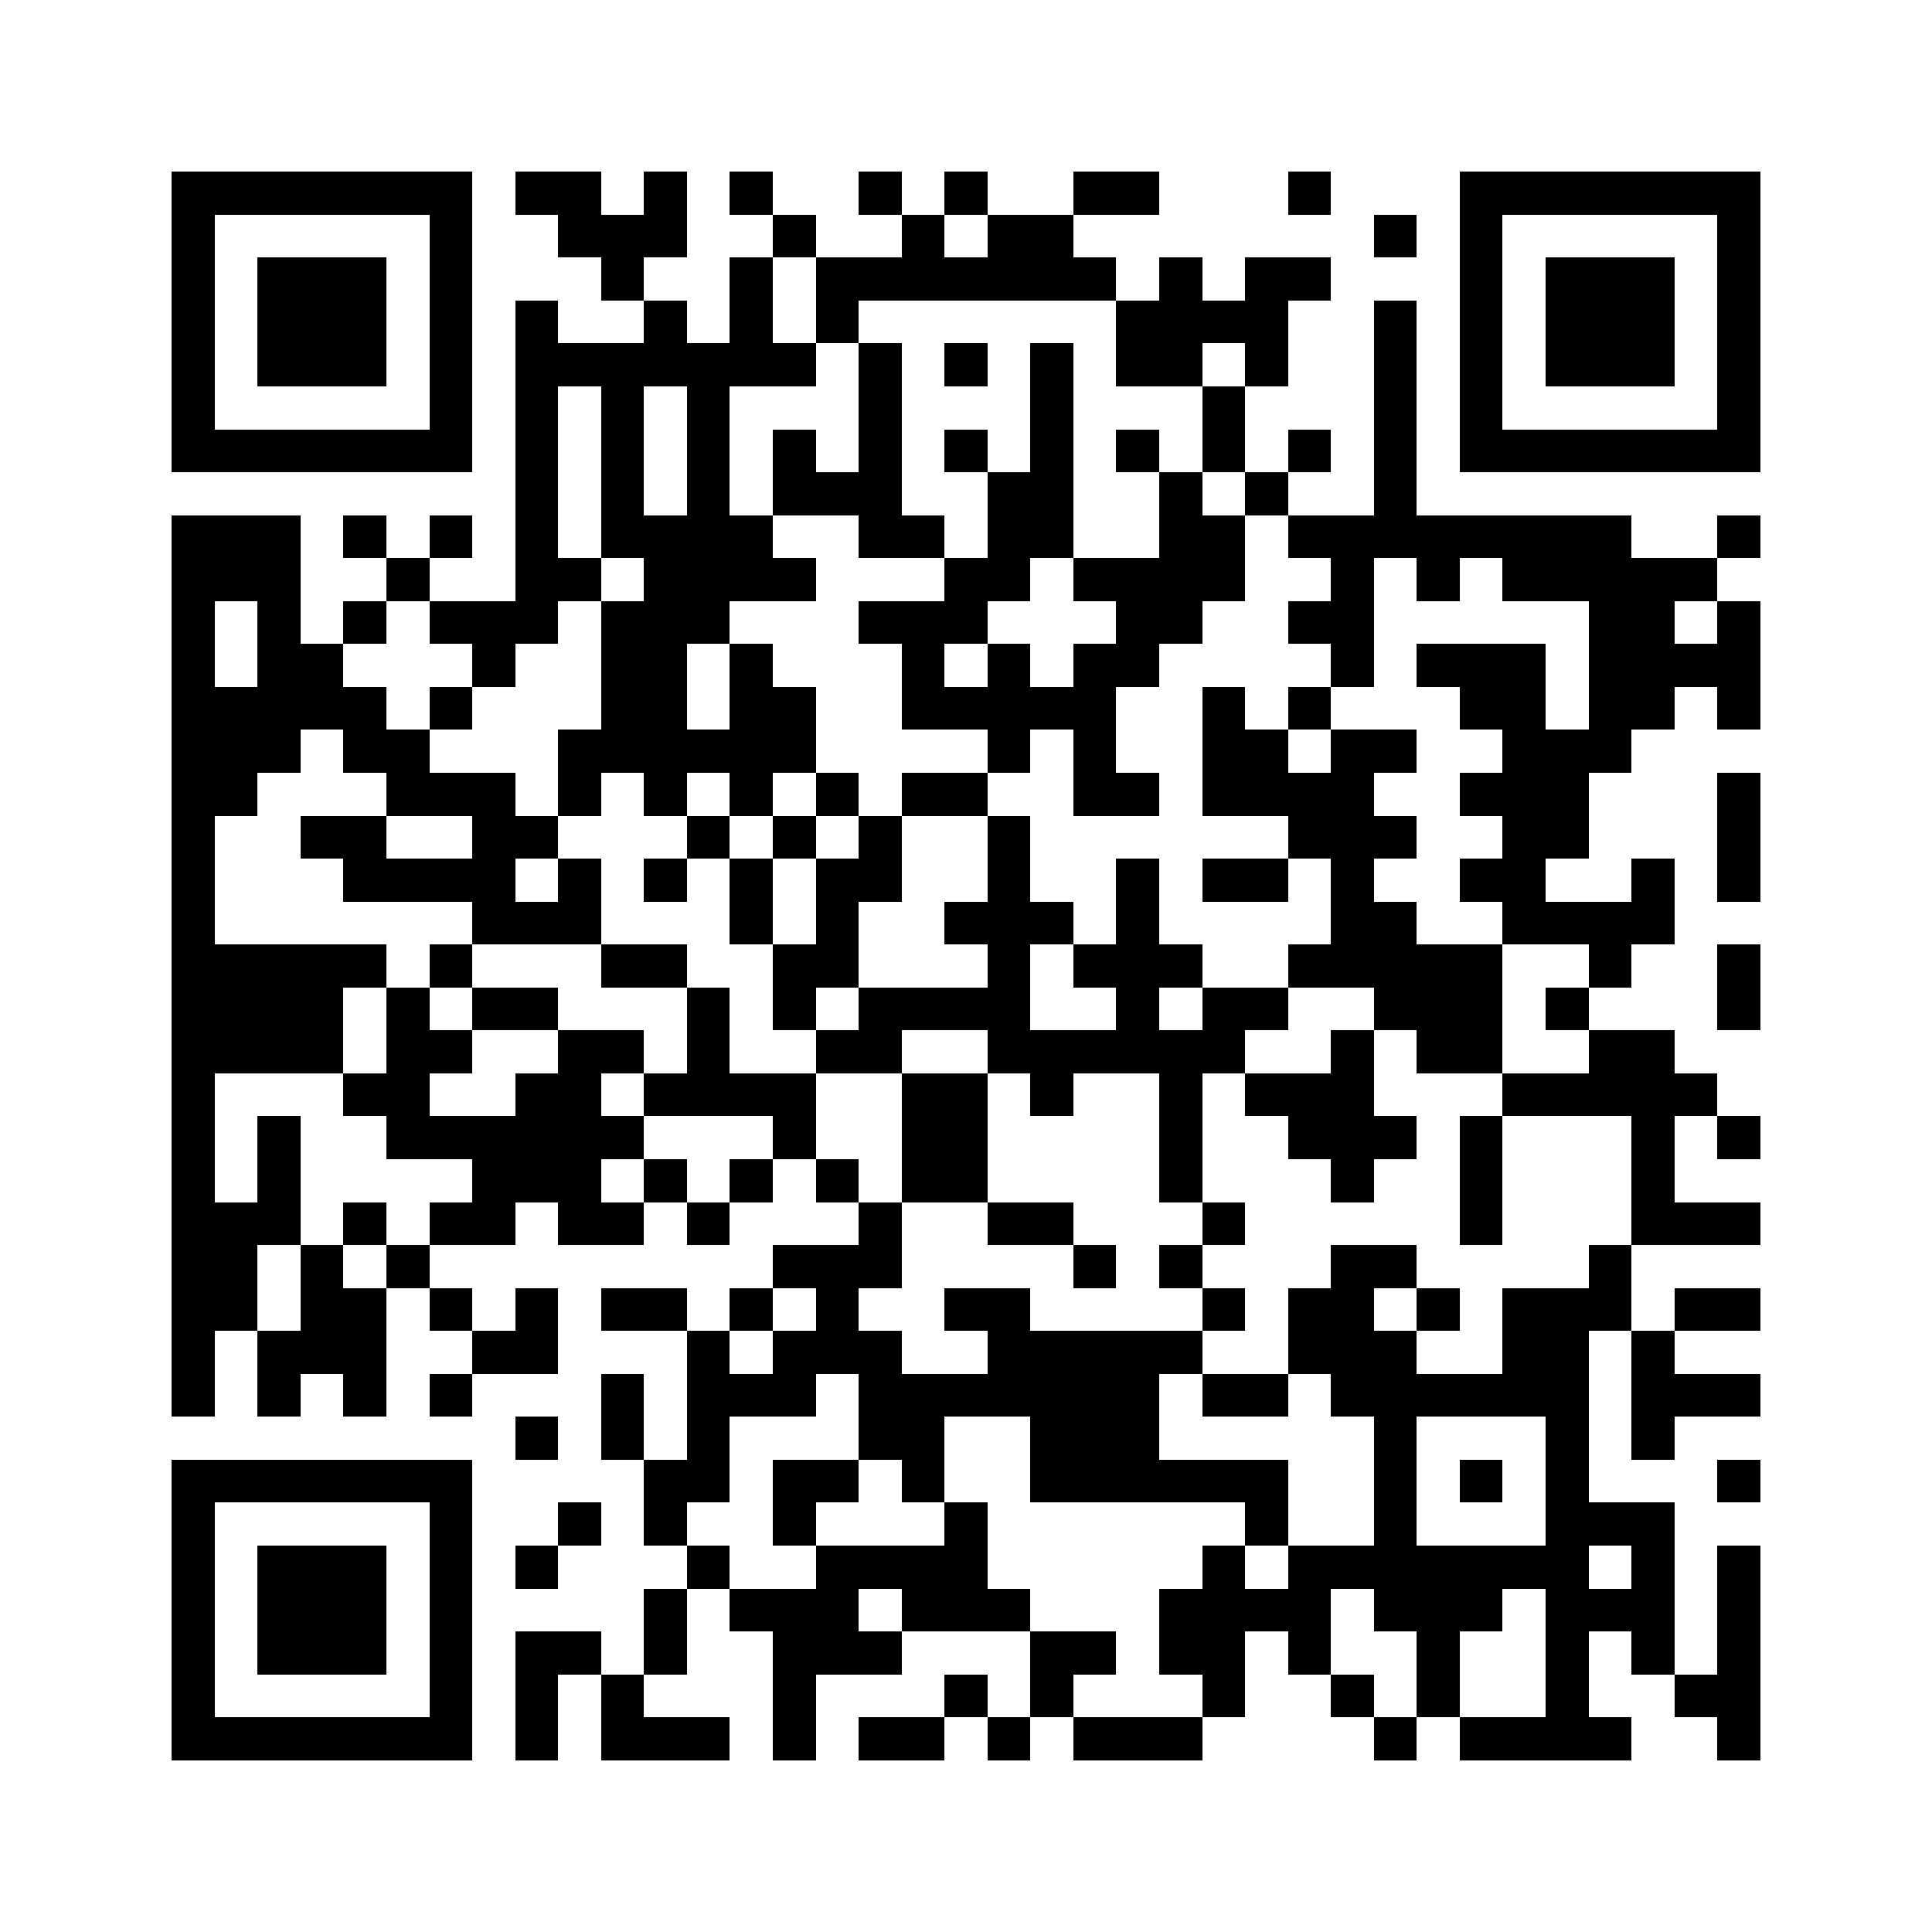
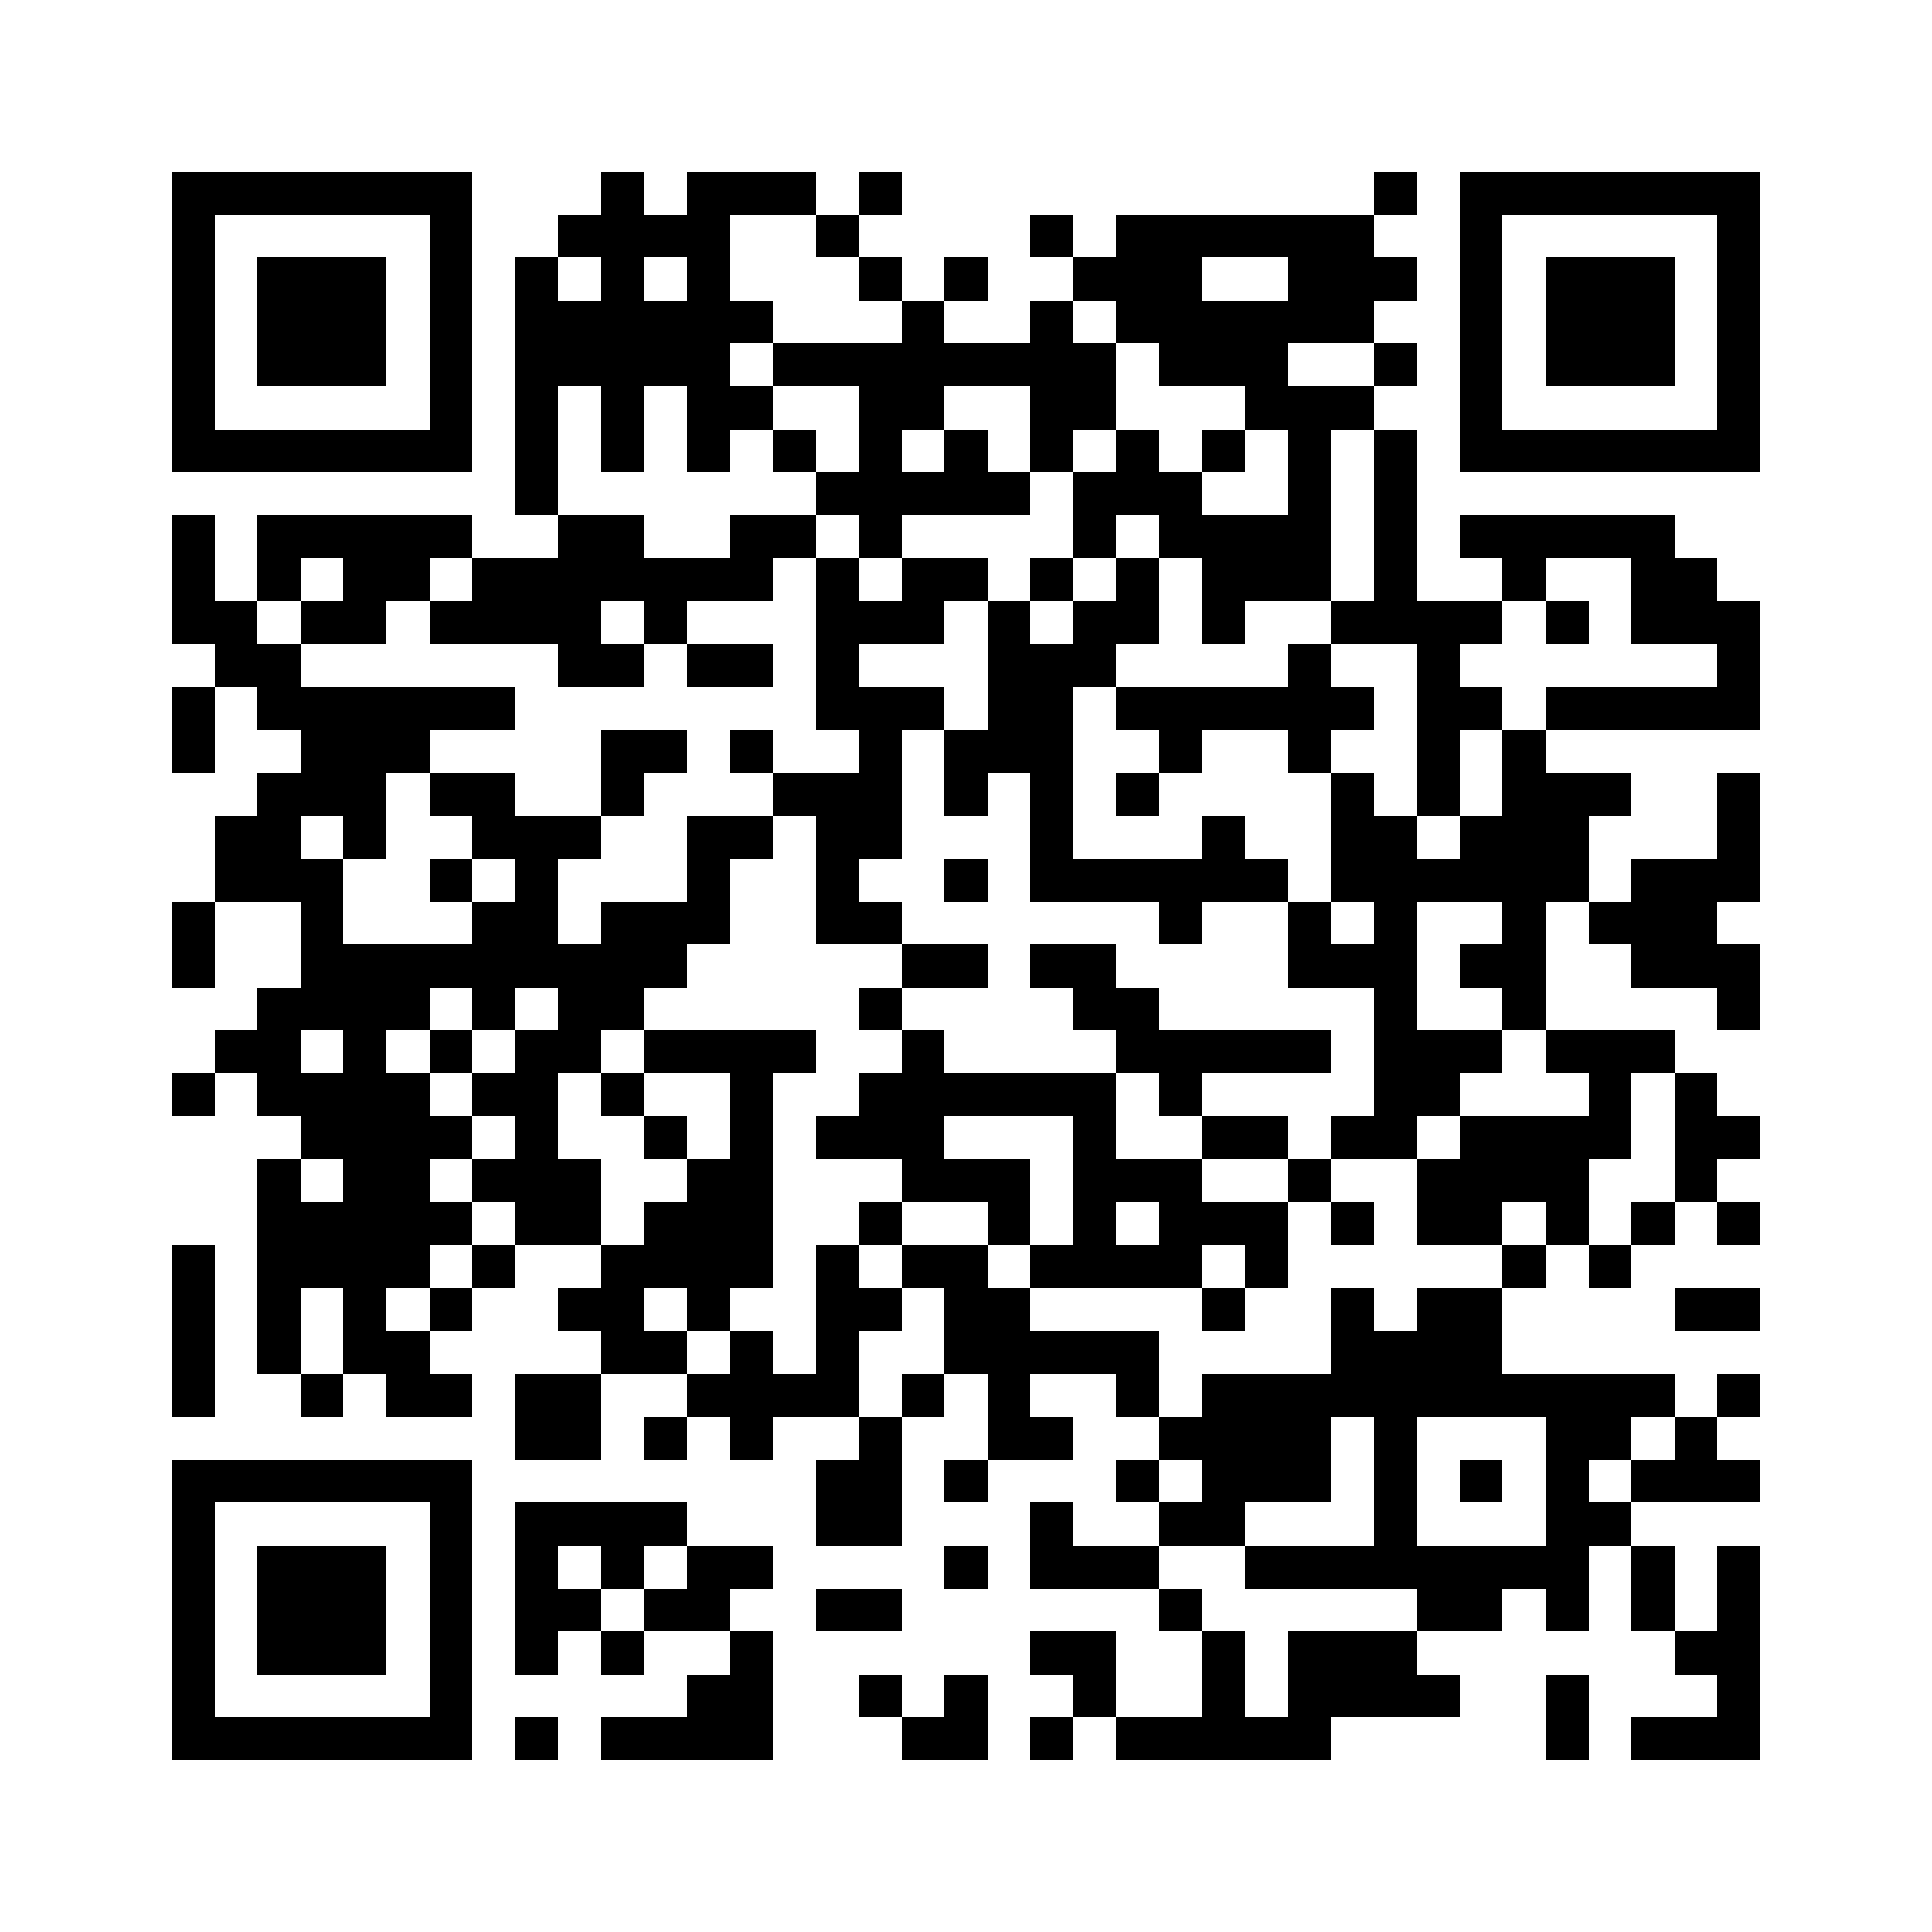
<svg xmlns="http://www.w3.org/2000/svg" viewBox="0 0 45 45" width="400" height="400" shape-rendering="crispEdges">
  <rect width="45" height="45" fill="#ffffff" />
-   <path fill="#000000" d="M4,4h1v1h-1zM5,4h1v1h-1zM6,4h1v1h-1zM7,4h1v1h-1zM8,4h1v1h-1zM9,4h1v1h-1zM10,4h1v1h-1zM12,4h1v1h-1zM13,4h1v1h-1zM15,4h1v1h-1zM17,4h1v1h-1zM20,4h1v1h-1zM22,4h1v1h-1zM25,4h1v1h-1zM26,4h1v1h-1zM30,4h1v1h-1zM34,4h1v1h-1zM35,4h1v1h-1zM36,4h1v1h-1zM37,4h1v1h-1zM38,4h1v1h-1zM39,4h1v1h-1zM40,4h1v1h-1zM4,5h1v1h-1zM10,5h1v1h-1zM13,5h1v1h-1zM14,5h1v1h-1zM15,5h1v1h-1zM18,5h1v1h-1zM21,5h1v1h-1zM23,5h1v1h-1zM24,5h1v1h-1zM32,5h1v1h-1zM34,5h1v1h-1zM40,5h1v1h-1zM4,6h1v1h-1zM6,6h1v1h-1zM7,6h1v1h-1zM8,6h1v1h-1zM10,6h1v1h-1zM14,6h1v1h-1zM17,6h1v1h-1zM19,6h1v1h-1zM20,6h1v1h-1zM21,6h1v1h-1zM22,6h1v1h-1zM23,6h1v1h-1zM24,6h1v1h-1zM25,6h1v1h-1zM27,6h1v1h-1zM29,6h1v1h-1zM30,6h1v1h-1zM34,6h1v1h-1zM36,6h1v1h-1zM37,6h1v1h-1zM38,6h1v1h-1zM40,6h1v1h-1zM4,7h1v1h-1zM6,7h1v1h-1zM7,7h1v1h-1zM8,7h1v1h-1zM10,7h1v1h-1zM12,7h1v1h-1zM15,7h1v1h-1zM17,7h1v1h-1zM19,7h1v1h-1zM26,7h1v1h-1zM27,7h1v1h-1zM28,7h1v1h-1zM29,7h1v1h-1zM32,7h1v1h-1zM34,7h1v1h-1zM36,7h1v1h-1zM37,7h1v1h-1zM38,7h1v1h-1zM40,7h1v1h-1zM4,8h1v1h-1zM6,8h1v1h-1zM7,8h1v1h-1zM8,8h1v1h-1zM10,8h1v1h-1zM12,8h1v1h-1zM13,8h1v1h-1zM14,8h1v1h-1zM15,8h1v1h-1zM16,8h1v1h-1zM17,8h1v1h-1zM18,8h1v1h-1zM20,8h1v1h-1zM22,8h1v1h-1zM24,8h1v1h-1zM26,8h1v1h-1zM27,8h1v1h-1zM29,8h1v1h-1zM32,8h1v1h-1zM34,8h1v1h-1zM36,8h1v1h-1zM37,8h1v1h-1zM38,8h1v1h-1zM40,8h1v1h-1zM4,9h1v1h-1zM10,9h1v1h-1zM12,9h1v1h-1zM14,9h1v1h-1zM16,9h1v1h-1zM20,9h1v1h-1zM24,9h1v1h-1zM28,9h1v1h-1zM32,9h1v1h-1zM34,9h1v1h-1zM40,9h1v1h-1zM4,10h1v1h-1zM5,10h1v1h-1zM6,10h1v1h-1zM7,10h1v1h-1zM8,10h1v1h-1zM9,10h1v1h-1zM10,10h1v1h-1zM12,10h1v1h-1zM14,10h1v1h-1zM16,10h1v1h-1zM18,10h1v1h-1zM20,10h1v1h-1zM22,10h1v1h-1zM24,10h1v1h-1zM26,10h1v1h-1zM28,10h1v1h-1zM30,10h1v1h-1zM32,10h1v1h-1zM34,10h1v1h-1zM35,10h1v1h-1zM36,10h1v1h-1zM37,10h1v1h-1zM38,10h1v1h-1zM39,10h1v1h-1zM40,10h1v1h-1zM12,11h1v1h-1zM14,11h1v1h-1zM16,11h1v1h-1zM18,11h1v1h-1zM19,11h1v1h-1zM20,11h1v1h-1zM23,11h1v1h-1zM24,11h1v1h-1zM27,11h1v1h-1zM29,11h1v1h-1zM32,11h1v1h-1zM4,12h1v1h-1zM5,12h1v1h-1zM6,12h1v1h-1zM8,12h1v1h-1zM10,12h1v1h-1zM12,12h1v1h-1zM14,12h1v1h-1zM15,12h1v1h-1zM16,12h1v1h-1zM17,12h1v1h-1zM20,12h1v1h-1zM21,12h1v1h-1zM23,12h1v1h-1zM24,12h1v1h-1zM27,12h1v1h-1zM28,12h1v1h-1zM30,12h1v1h-1zM31,12h1v1h-1zM32,12h1v1h-1zM33,12h1v1h-1zM34,12h1v1h-1zM35,12h1v1h-1zM36,12h1v1h-1zM37,12h1v1h-1zM40,12h1v1h-1zM4,13h1v1h-1zM5,13h1v1h-1zM6,13h1v1h-1zM9,13h1v1h-1zM12,13h1v1h-1zM13,13h1v1h-1zM15,13h1v1h-1zM16,13h1v1h-1zM17,13h1v1h-1zM18,13h1v1h-1zM22,13h1v1h-1zM23,13h1v1h-1zM25,13h1v1h-1zM26,13h1v1h-1zM27,13h1v1h-1zM28,13h1v1h-1zM31,13h1v1h-1zM33,13h1v1h-1zM35,13h1v1h-1zM36,13h1v1h-1zM37,13h1v1h-1zM38,13h1v1h-1zM39,13h1v1h-1zM4,14h1v1h-1zM6,14h1v1h-1zM8,14h1v1h-1zM10,14h1v1h-1zM11,14h1v1h-1zM12,14h1v1h-1zM14,14h1v1h-1zM15,14h1v1h-1zM16,14h1v1h-1zM20,14h1v1h-1zM21,14h1v1h-1zM22,14h1v1h-1zM26,14h1v1h-1zM27,14h1v1h-1zM30,14h1v1h-1zM31,14h1v1h-1zM37,14h1v1h-1zM38,14h1v1h-1zM40,14h1v1h-1zM4,15h1v1h-1zM6,15h1v1h-1zM7,15h1v1h-1zM11,15h1v1h-1zM14,15h1v1h-1zM15,15h1v1h-1zM17,15h1v1h-1zM21,15h1v1h-1zM23,15h1v1h-1zM25,15h1v1h-1zM26,15h1v1h-1zM31,15h1v1h-1zM33,15h1v1h-1zM34,15h1v1h-1zM35,15h1v1h-1zM37,15h1v1h-1zM38,15h1v1h-1zM39,15h1v1h-1zM40,15h1v1h-1zM4,16h1v1h-1zM5,16h1v1h-1zM6,16h1v1h-1zM7,16h1v1h-1zM8,16h1v1h-1zM10,16h1v1h-1zM14,16h1v1h-1zM15,16h1v1h-1zM17,16h1v1h-1zM18,16h1v1h-1zM21,16h1v1h-1zM22,16h1v1h-1zM23,16h1v1h-1zM24,16h1v1h-1zM25,16h1v1h-1zM28,16h1v1h-1zM30,16h1v1h-1zM34,16h1v1h-1zM35,16h1v1h-1zM37,16h1v1h-1zM38,16h1v1h-1zM40,16h1v1h-1zM4,17h1v1h-1zM5,17h1v1h-1zM6,17h1v1h-1zM8,17h1v1h-1zM9,17h1v1h-1zM13,17h1v1h-1zM14,17h1v1h-1zM15,17h1v1h-1zM16,17h1v1h-1zM17,17h1v1h-1zM18,17h1v1h-1zM23,17h1v1h-1zM25,17h1v1h-1zM28,17h1v1h-1zM29,17h1v1h-1zM31,17h1v1h-1zM32,17h1v1h-1zM35,17h1v1h-1zM36,17h1v1h-1zM37,17h1v1h-1zM4,18h1v1h-1zM5,18h1v1h-1zM9,18h1v1h-1zM10,18h1v1h-1zM11,18h1v1h-1zM13,18h1v1h-1zM15,18h1v1h-1zM17,18h1v1h-1zM19,18h1v1h-1zM21,18h1v1h-1zM22,18h1v1h-1zM25,18h1v1h-1zM26,18h1v1h-1zM28,18h1v1h-1zM29,18h1v1h-1zM30,18h1v1h-1zM31,18h1v1h-1zM34,18h1v1h-1zM35,18h1v1h-1zM36,18h1v1h-1zM40,18h1v1h-1zM4,19h1v1h-1zM7,19h1v1h-1zM8,19h1v1h-1zM11,19h1v1h-1zM12,19h1v1h-1zM16,19h1v1h-1zM18,19h1v1h-1zM20,19h1v1h-1zM23,19h1v1h-1zM30,19h1v1h-1zM31,19h1v1h-1zM32,19h1v1h-1zM35,19h1v1h-1zM36,19h1v1h-1zM40,19h1v1h-1zM4,20h1v1h-1zM8,20h1v1h-1zM9,20h1v1h-1zM10,20h1v1h-1zM11,20h1v1h-1zM13,20h1v1h-1zM15,20h1v1h-1zM17,20h1v1h-1zM19,20h1v1h-1zM20,20h1v1h-1zM23,20h1v1h-1zM26,20h1v1h-1zM28,20h1v1h-1zM29,20h1v1h-1zM31,20h1v1h-1zM34,20h1v1h-1zM35,20h1v1h-1zM38,20h1v1h-1zM40,20h1v1h-1zM4,21h1v1h-1zM11,21h1v1h-1zM12,21h1v1h-1zM13,21h1v1h-1zM17,21h1v1h-1zM19,21h1v1h-1zM22,21h1v1h-1zM23,21h1v1h-1zM24,21h1v1h-1zM26,21h1v1h-1zM31,21h1v1h-1zM32,21h1v1h-1zM35,21h1v1h-1zM36,21h1v1h-1zM37,21h1v1h-1zM38,21h1v1h-1zM4,22h1v1h-1zM5,22h1v1h-1zM6,22h1v1h-1zM7,22h1v1h-1zM8,22h1v1h-1zM10,22h1v1h-1zM14,22h1v1h-1zM15,22h1v1h-1zM18,22h1v1h-1zM19,22h1v1h-1zM23,22h1v1h-1zM25,22h1v1h-1zM26,22h1v1h-1zM27,22h1v1h-1zM30,22h1v1h-1zM31,22h1v1h-1zM32,22h1v1h-1zM33,22h1v1h-1zM34,22h1v1h-1zM37,22h1v1h-1zM40,22h1v1h-1zM4,23h1v1h-1zM5,23h1v1h-1zM6,23h1v1h-1zM7,23h1v1h-1zM9,23h1v1h-1zM11,23h1v1h-1zM12,23h1v1h-1zM16,23h1v1h-1zM18,23h1v1h-1zM20,23h1v1h-1zM21,23h1v1h-1zM22,23h1v1h-1zM23,23h1v1h-1zM26,23h1v1h-1zM28,23h1v1h-1zM29,23h1v1h-1zM32,23h1v1h-1zM33,23h1v1h-1zM34,23h1v1h-1zM36,23h1v1h-1zM40,23h1v1h-1zM4,24h1v1h-1zM5,24h1v1h-1zM6,24h1v1h-1zM7,24h1v1h-1zM9,24h1v1h-1zM10,24h1v1h-1zM13,24h1v1h-1zM14,24h1v1h-1zM16,24h1v1h-1zM19,24h1v1h-1zM20,24h1v1h-1zM23,24h1v1h-1zM24,24h1v1h-1zM25,24h1v1h-1zM26,24h1v1h-1zM27,24h1v1h-1zM28,24h1v1h-1zM31,24h1v1h-1zM33,24h1v1h-1zM34,24h1v1h-1zM37,24h1v1h-1zM38,24h1v1h-1zM4,25h1v1h-1zM8,25h1v1h-1zM9,25h1v1h-1zM12,25h1v1h-1zM13,25h1v1h-1zM15,25h1v1h-1zM16,25h1v1h-1zM17,25h1v1h-1zM18,25h1v1h-1zM21,25h1v1h-1zM22,25h1v1h-1zM24,25h1v1h-1zM27,25h1v1h-1zM29,25h1v1h-1zM30,25h1v1h-1zM31,25h1v1h-1zM35,25h1v1h-1zM36,25h1v1h-1zM37,25h1v1h-1zM38,25h1v1h-1zM39,25h1v1h-1zM4,26h1v1h-1zM6,26h1v1h-1zM9,26h1v1h-1zM10,26h1v1h-1zM11,26h1v1h-1zM12,26h1v1h-1zM13,26h1v1h-1zM14,26h1v1h-1zM18,26h1v1h-1zM21,26h1v1h-1zM22,26h1v1h-1zM27,26h1v1h-1zM30,26h1v1h-1zM31,26h1v1h-1zM32,26h1v1h-1zM34,26h1v1h-1zM38,26h1v1h-1zM40,26h1v1h-1zM4,27h1v1h-1zM6,27h1v1h-1zM11,27h1v1h-1zM12,27h1v1h-1zM13,27h1v1h-1zM15,27h1v1h-1zM17,27h1v1h-1zM19,27h1v1h-1zM21,27h1v1h-1zM22,27h1v1h-1zM27,27h1v1h-1zM31,27h1v1h-1zM34,27h1v1h-1zM38,27h1v1h-1zM4,28h1v1h-1zM5,28h1v1h-1zM6,28h1v1h-1zM8,28h1v1h-1zM10,28h1v1h-1zM11,28h1v1h-1zM13,28h1v1h-1zM14,28h1v1h-1zM16,28h1v1h-1zM20,28h1v1h-1zM23,28h1v1h-1zM24,28h1v1h-1zM28,28h1v1h-1zM34,28h1v1h-1zM38,28h1v1h-1zM39,28h1v1h-1zM40,28h1v1h-1zM4,29h1v1h-1zM5,29h1v1h-1zM7,29h1v1h-1zM9,29h1v1h-1zM18,29h1v1h-1zM19,29h1v1h-1zM20,29h1v1h-1zM25,29h1v1h-1zM27,29h1v1h-1zM31,29h1v1h-1zM32,29h1v1h-1zM37,29h1v1h-1zM4,30h1v1h-1zM5,30h1v1h-1zM7,30h1v1h-1zM8,30h1v1h-1zM10,30h1v1h-1zM12,30h1v1h-1zM14,30h1v1h-1zM15,30h1v1h-1zM17,30h1v1h-1zM19,30h1v1h-1zM22,30h1v1h-1zM23,30h1v1h-1zM28,30h1v1h-1zM30,30h1v1h-1zM31,30h1v1h-1zM33,30h1v1h-1zM35,30h1v1h-1zM36,30h1v1h-1zM37,30h1v1h-1zM39,30h1v1h-1zM40,30h1v1h-1zM4,31h1v1h-1zM6,31h1v1h-1zM7,31h1v1h-1zM8,31h1v1h-1zM11,31h1v1h-1zM12,31h1v1h-1zM16,31h1v1h-1zM18,31h1v1h-1zM19,31h1v1h-1zM20,31h1v1h-1zM23,31h1v1h-1zM24,31h1v1h-1zM25,31h1v1h-1zM26,31h1v1h-1zM27,31h1v1h-1zM30,31h1v1h-1zM31,31h1v1h-1zM32,31h1v1h-1zM35,31h1v1h-1zM36,31h1v1h-1zM38,31h1v1h-1zM4,32h1v1h-1zM6,32h1v1h-1zM8,32h1v1h-1zM10,32h1v1h-1zM14,32h1v1h-1zM16,32h1v1h-1zM17,32h1v1h-1zM18,32h1v1h-1zM20,32h1v1h-1zM21,32h1v1h-1zM22,32h1v1h-1zM23,32h1v1h-1zM24,32h1v1h-1zM25,32h1v1h-1zM26,32h1v1h-1zM28,32h1v1h-1zM29,32h1v1h-1zM31,32h1v1h-1zM32,32h1v1h-1zM33,32h1v1h-1zM34,32h1v1h-1zM35,32h1v1h-1zM36,32h1v1h-1zM38,32h1v1h-1zM39,32h1v1h-1zM40,32h1v1h-1zM12,33h1v1h-1zM14,33h1v1h-1zM16,33h1v1h-1zM20,33h1v1h-1zM21,33h1v1h-1zM24,33h1v1h-1zM25,33h1v1h-1zM26,33h1v1h-1zM32,33h1v1h-1zM36,33h1v1h-1zM38,33h1v1h-1zM4,34h1v1h-1zM5,34h1v1h-1zM6,34h1v1h-1zM7,34h1v1h-1zM8,34h1v1h-1zM9,34h1v1h-1zM10,34h1v1h-1zM15,34h1v1h-1zM16,34h1v1h-1zM18,34h1v1h-1zM19,34h1v1h-1zM21,34h1v1h-1zM24,34h1v1h-1zM25,34h1v1h-1zM26,34h1v1h-1zM27,34h1v1h-1zM28,34h1v1h-1zM29,34h1v1h-1zM32,34h1v1h-1zM34,34h1v1h-1zM36,34h1v1h-1zM40,34h1v1h-1zM4,35h1v1h-1zM10,35h1v1h-1zM13,35h1v1h-1zM15,35h1v1h-1zM18,35h1v1h-1zM22,35h1v1h-1zM29,35h1v1h-1zM32,35h1v1h-1zM36,35h1v1h-1zM37,35h1v1h-1zM38,35h1v1h-1zM4,36h1v1h-1zM6,36h1v1h-1zM7,36h1v1h-1zM8,36h1v1h-1zM10,36h1v1h-1zM12,36h1v1h-1zM16,36h1v1h-1zM19,36h1v1h-1zM20,36h1v1h-1zM21,36h1v1h-1zM22,36h1v1h-1zM28,36h1v1h-1zM30,36h1v1h-1zM31,36h1v1h-1zM32,36h1v1h-1zM33,36h1v1h-1zM34,36h1v1h-1zM35,36h1v1h-1zM36,36h1v1h-1zM38,36h1v1h-1zM40,36h1v1h-1zM4,37h1v1h-1zM6,37h1v1h-1zM7,37h1v1h-1zM8,37h1v1h-1zM10,37h1v1h-1zM15,37h1v1h-1zM17,37h1v1h-1zM18,37h1v1h-1zM19,37h1v1h-1zM21,37h1v1h-1zM22,37h1v1h-1zM23,37h1v1h-1zM27,37h1v1h-1zM28,37h1v1h-1zM29,37h1v1h-1zM30,37h1v1h-1zM32,37h1v1h-1zM33,37h1v1h-1zM34,37h1v1h-1zM36,37h1v1h-1zM37,37h1v1h-1zM38,37h1v1h-1zM40,37h1v1h-1zM4,38h1v1h-1zM6,38h1v1h-1zM7,38h1v1h-1zM8,38h1v1h-1zM10,38h1v1h-1zM12,38h1v1h-1zM13,38h1v1h-1zM15,38h1v1h-1zM18,38h1v1h-1zM19,38h1v1h-1zM20,38h1v1h-1zM24,38h1v1h-1zM25,38h1v1h-1zM27,38h1v1h-1zM28,38h1v1h-1zM30,38h1v1h-1zM33,38h1v1h-1zM36,38h1v1h-1zM38,38h1v1h-1zM40,38h1v1h-1zM4,39h1v1h-1zM10,39h1v1h-1zM12,39h1v1h-1zM14,39h1v1h-1zM18,39h1v1h-1zM22,39h1v1h-1zM24,39h1v1h-1zM28,39h1v1h-1zM31,39h1v1h-1zM33,39h1v1h-1zM36,39h1v1h-1zM39,39h1v1h-1zM40,39h1v1h-1zM4,40h1v1h-1zM5,40h1v1h-1zM6,40h1v1h-1zM7,40h1v1h-1zM8,40h1v1h-1zM9,40h1v1h-1zM10,40h1v1h-1zM12,40h1v1h-1zM14,40h1v1h-1zM15,40h1v1h-1zM16,40h1v1h-1zM18,40h1v1h-1zM20,40h1v1h-1zM21,40h1v1h-1zM23,40h1v1h-1zM25,40h1v1h-1zM26,40h1v1h-1zM27,40h1v1h-1zM32,40h1v1h-1zM34,40h1v1h-1zM35,40h1v1h-1zM36,40h1v1h-1zM37,40h1v1h-1zM40,40h1v1h-1z" />
+   <path fill="#000000" d="M4,4h1v1h-1zM5,4h1v1h-1zM6,4h1v1h-1zM7,4h1v1h-1zM8,4h1v1h-1zM9,4h1v1h-1zM10,4h1v1h-1zM14,4h1v1h-1zM16,4h1v1h-1zM17,4h1v1h-1zM18,4h1v1h-1zM20,4h1v1h-1zM32,4h1v1h-1zM34,4h1v1h-1zM35,4h1v1h-1zM36,4h1v1h-1zM37,4h1v1h-1zM38,4h1v1h-1zM39,4h1v1h-1zM40,4h1v1h-1zM4,5h1v1h-1zM10,5h1v1h-1zM13,5h1v1h-1zM14,5h1v1h-1zM15,5h1v1h-1zM16,5h1v1h-1zM19,5h1v1h-1zM24,5h1v1h-1zM26,5h1v1h-1zM27,5h1v1h-1zM28,5h1v1h-1zM29,5h1v1h-1zM30,5h1v1h-1zM31,5h1v1h-1zM34,5h1v1h-1zM40,5h1v1h-1zM4,6h1v1h-1zM6,6h1v1h-1zM7,6h1v1h-1zM8,6h1v1h-1zM10,6h1v1h-1zM12,6h1v1h-1zM14,6h1v1h-1zM16,6h1v1h-1zM20,6h1v1h-1zM22,6h1v1h-1zM25,6h1v1h-1zM26,6h1v1h-1zM27,6h1v1h-1zM30,6h1v1h-1zM31,6h1v1h-1zM32,6h1v1h-1zM34,6h1v1h-1zM36,6h1v1h-1zM37,6h1v1h-1zM38,6h1v1h-1zM40,6h1v1h-1zM4,7h1v1h-1zM6,7h1v1h-1zM7,7h1v1h-1zM8,7h1v1h-1zM10,7h1v1h-1zM12,7h1v1h-1zM13,7h1v1h-1zM14,7h1v1h-1zM15,7h1v1h-1zM16,7h1v1h-1zM17,7h1v1h-1zM21,7h1v1h-1zM24,7h1v1h-1zM26,7h1v1h-1zM27,7h1v1h-1zM28,7h1v1h-1zM29,7h1v1h-1zM30,7h1v1h-1zM31,7h1v1h-1zM34,7h1v1h-1zM36,7h1v1h-1zM37,7h1v1h-1zM38,7h1v1h-1zM40,7h1v1h-1zM4,8h1v1h-1zM6,8h1v1h-1zM7,8h1v1h-1zM8,8h1v1h-1zM10,8h1v1h-1zM12,8h1v1h-1zM13,8h1v1h-1zM14,8h1v1h-1zM15,8h1v1h-1zM16,8h1v1h-1zM18,8h1v1h-1zM19,8h1v1h-1zM20,8h1v1h-1zM21,8h1v1h-1zM22,8h1v1h-1zM23,8h1v1h-1zM24,8h1v1h-1zM25,8h1v1h-1zM27,8h1v1h-1zM28,8h1v1h-1zM29,8h1v1h-1zM32,8h1v1h-1zM34,8h1v1h-1zM36,8h1v1h-1zM37,8h1v1h-1zM38,8h1v1h-1zM40,8h1v1h-1zM4,9h1v1h-1zM10,9h1v1h-1zM12,9h1v1h-1zM14,9h1v1h-1zM16,9h1v1h-1zM17,9h1v1h-1zM20,9h1v1h-1zM21,9h1v1h-1zM24,9h1v1h-1zM25,9h1v1h-1zM29,9h1v1h-1zM30,9h1v1h-1zM31,9h1v1h-1zM34,9h1v1h-1zM40,9h1v1h-1zM4,10h1v1h-1zM5,10h1v1h-1zM6,10h1v1h-1zM7,10h1v1h-1zM8,10h1v1h-1zM9,10h1v1h-1zM10,10h1v1h-1zM12,10h1v1h-1zM14,10h1v1h-1zM16,10h1v1h-1zM18,10h1v1h-1zM20,10h1v1h-1zM22,10h1v1h-1zM24,10h1v1h-1zM26,10h1v1h-1zM28,10h1v1h-1zM30,10h1v1h-1zM32,10h1v1h-1zM34,10h1v1h-1zM35,10h1v1h-1zM36,10h1v1h-1zM37,10h1v1h-1zM38,10h1v1h-1zM39,10h1v1h-1zM40,10h1v1h-1zM12,11h1v1h-1zM19,11h1v1h-1zM20,11h1v1h-1zM21,11h1v1h-1zM22,11h1v1h-1zM23,11h1v1h-1zM25,11h1v1h-1zM26,11h1v1h-1zM27,11h1v1h-1zM30,11h1v1h-1zM32,11h1v1h-1zM4,12h1v1h-1zM6,12h1v1h-1zM7,12h1v1h-1zM8,12h1v1h-1zM9,12h1v1h-1zM10,12h1v1h-1zM13,12h1v1h-1zM14,12h1v1h-1zM17,12h1v1h-1zM18,12h1v1h-1zM20,12h1v1h-1zM25,12h1v1h-1zM27,12h1v1h-1zM28,12h1v1h-1zM29,12h1v1h-1zM30,12h1v1h-1zM32,12h1v1h-1zM34,12h1v1h-1zM35,12h1v1h-1zM36,12h1v1h-1zM37,12h1v1h-1zM38,12h1v1h-1zM4,13h1v1h-1zM6,13h1v1h-1zM8,13h1v1h-1zM9,13h1v1h-1zM11,13h1v1h-1zM12,13h1v1h-1zM13,13h1v1h-1zM14,13h1v1h-1zM15,13h1v1h-1zM16,13h1v1h-1zM17,13h1v1h-1zM19,13h1v1h-1zM21,13h1v1h-1zM22,13h1v1h-1zM24,13h1v1h-1zM26,13h1v1h-1zM28,13h1v1h-1zM29,13h1v1h-1zM30,13h1v1h-1zM32,13h1v1h-1zM35,13h1v1h-1zM38,13h1v1h-1zM39,13h1v1h-1zM4,14h1v1h-1zM5,14h1v1h-1zM7,14h1v1h-1zM8,14h1v1h-1zM10,14h1v1h-1zM11,14h1v1h-1zM12,14h1v1h-1zM13,14h1v1h-1zM15,14h1v1h-1zM19,14h1v1h-1zM20,14h1v1h-1zM21,14h1v1h-1zM23,14h1v1h-1zM25,14h1v1h-1zM26,14h1v1h-1zM28,14h1v1h-1zM31,14h1v1h-1zM32,14h1v1h-1zM33,14h1v1h-1zM34,14h1v1h-1zM36,14h1v1h-1zM38,14h1v1h-1zM39,14h1v1h-1zM40,14h1v1h-1zM5,15h1v1h-1zM6,15h1v1h-1zM13,15h1v1h-1zM14,15h1v1h-1zM16,15h1v1h-1zM17,15h1v1h-1zM19,15h1v1h-1zM23,15h1v1h-1zM24,15h1v1h-1zM25,15h1v1h-1zM30,15h1v1h-1zM33,15h1v1h-1zM40,15h1v1h-1zM4,16h1v1h-1zM6,16h1v1h-1zM7,16h1v1h-1zM8,16h1v1h-1zM9,16h1v1h-1zM10,16h1v1h-1zM11,16h1v1h-1zM19,16h1v1h-1zM20,16h1v1h-1zM21,16h1v1h-1zM23,16h1v1h-1zM24,16h1v1h-1zM26,16h1v1h-1zM27,16h1v1h-1zM28,16h1v1h-1zM29,16h1v1h-1zM30,16h1v1h-1zM31,16h1v1h-1zM33,16h1v1h-1zM34,16h1v1h-1zM36,16h1v1h-1zM37,16h1v1h-1zM38,16h1v1h-1zM39,16h1v1h-1zM40,16h1v1h-1zM4,17h1v1h-1zM7,17h1v1h-1zM8,17h1v1h-1zM9,17h1v1h-1zM14,17h1v1h-1zM15,17h1v1h-1zM17,17h1v1h-1zM20,17h1v1h-1zM22,17h1v1h-1zM23,17h1v1h-1zM24,17h1v1h-1zM27,17h1v1h-1zM30,17h1v1h-1zM33,17h1v1h-1zM35,17h1v1h-1zM6,18h1v1h-1zM7,18h1v1h-1zM8,18h1v1h-1zM10,18h1v1h-1zM11,18h1v1h-1zM14,18h1v1h-1zM18,18h1v1h-1zM19,18h1v1h-1zM20,18h1v1h-1zM22,18h1v1h-1zM24,18h1v1h-1zM26,18h1v1h-1zM31,18h1v1h-1zM33,18h1v1h-1zM35,18h1v1h-1zM36,18h1v1h-1zM37,18h1v1h-1zM40,18h1v1h-1zM5,19h1v1h-1zM6,19h1v1h-1zM8,19h1v1h-1zM11,19h1v1h-1zM12,19h1v1h-1zM13,19h1v1h-1zM16,19h1v1h-1zM17,19h1v1h-1zM19,19h1v1h-1zM20,19h1v1h-1zM24,19h1v1h-1zM28,19h1v1h-1zM31,19h1v1h-1zM32,19h1v1h-1zM34,19h1v1h-1zM35,19h1v1h-1zM36,19h1v1h-1zM40,19h1v1h-1zM5,20h1v1h-1zM6,20h1v1h-1zM7,20h1v1h-1zM10,20h1v1h-1zM12,20h1v1h-1zM16,20h1v1h-1zM19,20h1v1h-1zM22,20h1v1h-1zM24,20h1v1h-1zM25,20h1v1h-1zM26,20h1v1h-1zM27,20h1v1h-1zM28,20h1v1h-1zM29,20h1v1h-1zM31,20h1v1h-1zM32,20h1v1h-1zM33,20h1v1h-1zM34,20h1v1h-1zM35,20h1v1h-1zM36,20h1v1h-1zM38,20h1v1h-1zM39,20h1v1h-1zM40,20h1v1h-1zM4,21h1v1h-1zM7,21h1v1h-1zM11,21h1v1h-1zM12,21h1v1h-1zM14,21h1v1h-1zM15,21h1v1h-1zM16,21h1v1h-1zM19,21h1v1h-1zM20,21h1v1h-1zM27,21h1v1h-1zM30,21h1v1h-1zM32,21h1v1h-1zM35,21h1v1h-1zM37,21h1v1h-1zM38,21h1v1h-1zM39,21h1v1h-1zM4,22h1v1h-1zM7,22h1v1h-1zM8,22h1v1h-1zM9,22h1v1h-1zM10,22h1v1h-1zM11,22h1v1h-1zM12,22h1v1h-1zM13,22h1v1h-1zM14,22h1v1h-1zM15,22h1v1h-1zM21,22h1v1h-1zM22,22h1v1h-1zM24,22h1v1h-1zM25,22h1v1h-1zM30,22h1v1h-1zM31,22h1v1h-1zM32,22h1v1h-1zM34,22h1v1h-1zM35,22h1v1h-1zM38,22h1v1h-1zM39,22h1v1h-1zM40,22h1v1h-1zM6,23h1v1h-1zM7,23h1v1h-1zM8,23h1v1h-1zM9,23h1v1h-1zM11,23h1v1h-1zM13,23h1v1h-1zM14,23h1v1h-1zM20,23h1v1h-1zM25,23h1v1h-1zM26,23h1v1h-1zM32,23h1v1h-1zM35,23h1v1h-1zM40,23h1v1h-1zM5,24h1v1h-1zM6,24h1v1h-1zM8,24h1v1h-1zM10,24h1v1h-1zM12,24h1v1h-1zM13,24h1v1h-1zM15,24h1v1h-1zM16,24h1v1h-1zM17,24h1v1h-1zM18,24h1v1h-1zM21,24h1v1h-1zM26,24h1v1h-1zM27,24h1v1h-1zM28,24h1v1h-1zM29,24h1v1h-1zM30,24h1v1h-1zM32,24h1v1h-1zM33,24h1v1h-1zM34,24h1v1h-1zM36,24h1v1h-1zM37,24h1v1h-1zM38,24h1v1h-1zM4,25h1v1h-1zM6,25h1v1h-1zM7,25h1v1h-1zM8,25h1v1h-1zM9,25h1v1h-1zM11,25h1v1h-1zM12,25h1v1h-1zM14,25h1v1h-1zM17,25h1v1h-1zM20,25h1v1h-1zM21,25h1v1h-1zM22,25h1v1h-1zM23,25h1v1h-1zM24,25h1v1h-1zM25,25h1v1h-1zM27,25h1v1h-1zM32,25h1v1h-1zM33,25h1v1h-1zM37,25h1v1h-1zM39,25h1v1h-1zM7,26h1v1h-1zM8,26h1v1h-1zM9,26h1v1h-1zM10,26h1v1h-1zM12,26h1v1h-1zM15,26h1v1h-1zM17,26h1v1h-1zM19,26h1v1h-1zM20,26h1v1h-1zM21,26h1v1h-1zM25,26h1v1h-1zM28,26h1v1h-1zM29,26h1v1h-1zM31,26h1v1h-1zM32,26h1v1h-1zM34,26h1v1h-1zM35,26h1v1h-1zM36,26h1v1h-1zM37,26h1v1h-1zM39,26h1v1h-1zM40,26h1v1h-1zM6,27h1v1h-1zM8,27h1v1h-1zM9,27h1v1h-1zM11,27h1v1h-1zM12,27h1v1h-1zM13,27h1v1h-1zM16,27h1v1h-1zM17,27h1v1h-1zM21,27h1v1h-1zM22,27h1v1h-1zM23,27h1v1h-1zM25,27h1v1h-1zM26,27h1v1h-1zM27,27h1v1h-1zM30,27h1v1h-1zM33,27h1v1h-1zM34,27h1v1h-1zM35,27h1v1h-1zM36,27h1v1h-1zM39,27h1v1h-1zM6,28h1v1h-1zM7,28h1v1h-1zM8,28h1v1h-1zM9,28h1v1h-1zM10,28h1v1h-1zM12,28h1v1h-1zM13,28h1v1h-1zM15,28h1v1h-1zM16,28h1v1h-1zM17,28h1v1h-1zM20,28h1v1h-1zM23,28h1v1h-1zM25,28h1v1h-1zM27,28h1v1h-1zM28,28h1v1h-1zM29,28h1v1h-1zM31,28h1v1h-1zM33,28h1v1h-1zM34,28h1v1h-1zM36,28h1v1h-1zM38,28h1v1h-1zM40,28h1v1h-1zM4,29h1v1h-1zM6,29h1v1h-1zM7,29h1v1h-1zM8,29h1v1h-1zM9,29h1v1h-1zM11,29h1v1h-1zM14,29h1v1h-1zM15,29h1v1h-1zM16,29h1v1h-1zM17,29h1v1h-1zM19,29h1v1h-1zM21,29h1v1h-1zM22,29h1v1h-1zM24,29h1v1h-1zM25,29h1v1h-1zM26,29h1v1h-1zM27,29h1v1h-1zM29,29h1v1h-1zM35,29h1v1h-1zM37,29h1v1h-1zM4,30h1v1h-1zM6,30h1v1h-1zM8,30h1v1h-1zM10,30h1v1h-1zM13,30h1v1h-1zM14,30h1v1h-1zM16,30h1v1h-1zM19,30h1v1h-1zM20,30h1v1h-1zM22,30h1v1h-1zM23,30h1v1h-1zM28,30h1v1h-1zM31,30h1v1h-1zM33,30h1v1h-1zM34,30h1v1h-1zM39,30h1v1h-1zM40,30h1v1h-1zM4,31h1v1h-1zM6,31h1v1h-1zM8,31h1v1h-1zM9,31h1v1h-1zM14,31h1v1h-1zM15,31h1v1h-1zM17,31h1v1h-1zM19,31h1v1h-1zM22,31h1v1h-1zM23,31h1v1h-1zM24,31h1v1h-1zM25,31h1v1h-1zM26,31h1v1h-1zM31,31h1v1h-1zM32,31h1v1h-1zM33,31h1v1h-1zM34,31h1v1h-1zM4,32h1v1h-1zM7,32h1v1h-1zM9,32h1v1h-1zM10,32h1v1h-1zM12,32h1v1h-1zM13,32h1v1h-1zM16,32h1v1h-1zM17,32h1v1h-1zM18,32h1v1h-1zM19,32h1v1h-1zM21,32h1v1h-1zM23,32h1v1h-1zM26,32h1v1h-1zM28,32h1v1h-1zM29,32h1v1h-1zM30,32h1v1h-1zM31,32h1v1h-1zM32,32h1v1h-1zM33,32h1v1h-1zM34,32h1v1h-1zM35,32h1v1h-1zM36,32h1v1h-1zM37,32h1v1h-1zM38,32h1v1h-1zM40,32h1v1h-1zM12,33h1v1h-1zM13,33h1v1h-1zM15,33h1v1h-1zM17,33h1v1h-1zM20,33h1v1h-1zM23,33h1v1h-1zM24,33h1v1h-1zM27,33h1v1h-1zM28,33h1v1h-1zM29,33h1v1h-1zM30,33h1v1h-1zM32,33h1v1h-1zM36,33h1v1h-1zM37,33h1v1h-1zM39,33h1v1h-1zM4,34h1v1h-1zM5,34h1v1h-1zM6,34h1v1h-1zM7,34h1v1h-1zM8,34h1v1h-1zM9,34h1v1h-1zM10,34h1v1h-1zM19,34h1v1h-1zM20,34h1v1h-1zM22,34h1v1h-1zM26,34h1v1h-1zM28,34h1v1h-1zM29,34h1v1h-1zM30,34h1v1h-1zM32,34h1v1h-1zM34,34h1v1h-1zM36,34h1v1h-1zM38,34h1v1h-1zM39,34h1v1h-1zM40,34h1v1h-1zM4,35h1v1h-1zM10,35h1v1h-1zM12,35h1v1h-1zM13,35h1v1h-1zM14,35h1v1h-1zM15,35h1v1h-1zM19,35h1v1h-1zM20,35h1v1h-1zM24,35h1v1h-1zM27,35h1v1h-1zM28,35h1v1h-1zM32,35h1v1h-1zM36,35h1v1h-1zM37,35h1v1h-1zM4,36h1v1h-1zM6,36h1v1h-1zM7,36h1v1h-1zM8,36h1v1h-1zM10,36h1v1h-1zM12,36h1v1h-1zM14,36h1v1h-1zM16,36h1v1h-1zM17,36h1v1h-1zM22,36h1v1h-1zM24,36h1v1h-1zM25,36h1v1h-1zM26,36h1v1h-1zM29,36h1v1h-1zM30,36h1v1h-1zM31,36h1v1h-1zM32,36h1v1h-1zM33,36h1v1h-1zM34,36h1v1h-1zM35,36h1v1h-1zM36,36h1v1h-1zM38,36h1v1h-1zM40,36h1v1h-1zM4,37h1v1h-1zM6,37h1v1h-1zM7,37h1v1h-1zM8,37h1v1h-1zM10,37h1v1h-1zM12,37h1v1h-1zM13,37h1v1h-1zM15,37h1v1h-1zM16,37h1v1h-1zM19,37h1v1h-1zM20,37h1v1h-1zM27,37h1v1h-1zM33,37h1v1h-1zM34,37h1v1h-1zM36,37h1v1h-1zM38,37h1v1h-1zM40,37h1v1h-1zM4,38h1v1h-1zM6,38h1v1h-1zM7,38h1v1h-1zM8,38h1v1h-1zM10,38h1v1h-1zM12,38h1v1h-1zM14,38h1v1h-1zM17,38h1v1h-1zM24,38h1v1h-1zM25,38h1v1h-1zM28,38h1v1h-1zM30,38h1v1h-1zM31,38h1v1h-1zM32,38h1v1h-1zM39,38h1v1h-1zM40,38h1v1h-1zM4,39h1v1h-1zM10,39h1v1h-1zM16,39h1v1h-1zM17,39h1v1h-1zM20,39h1v1h-1zM22,39h1v1h-1zM25,39h1v1h-1zM28,39h1v1h-1zM30,39h1v1h-1zM31,39h1v1h-1zM32,39h1v1h-1zM33,39h1v1h-1zM36,39h1v1h-1zM40,39h1v1h-1zM4,40h1v1h-1zM5,40h1v1h-1zM6,40h1v1h-1zM7,40h1v1h-1zM8,40h1v1h-1zM9,40h1v1h-1zM10,40h1v1h-1zM12,40h1v1h-1zM14,40h1v1h-1zM15,40h1v1h-1zM16,40h1v1h-1zM17,40h1v1h-1zM21,40h1v1h-1zM22,40h1v1h-1zM24,40h1v1h-1zM26,40h1v1h-1zM27,40h1v1h-1zM28,40h1v1h-1zM29,40h1v1h-1zM30,40h1v1h-1zM36,40h1v1h-1zM38,40h1v1h-1zM39,40h1v1h-1zM40,40h1v1h-1z" />
</svg>
